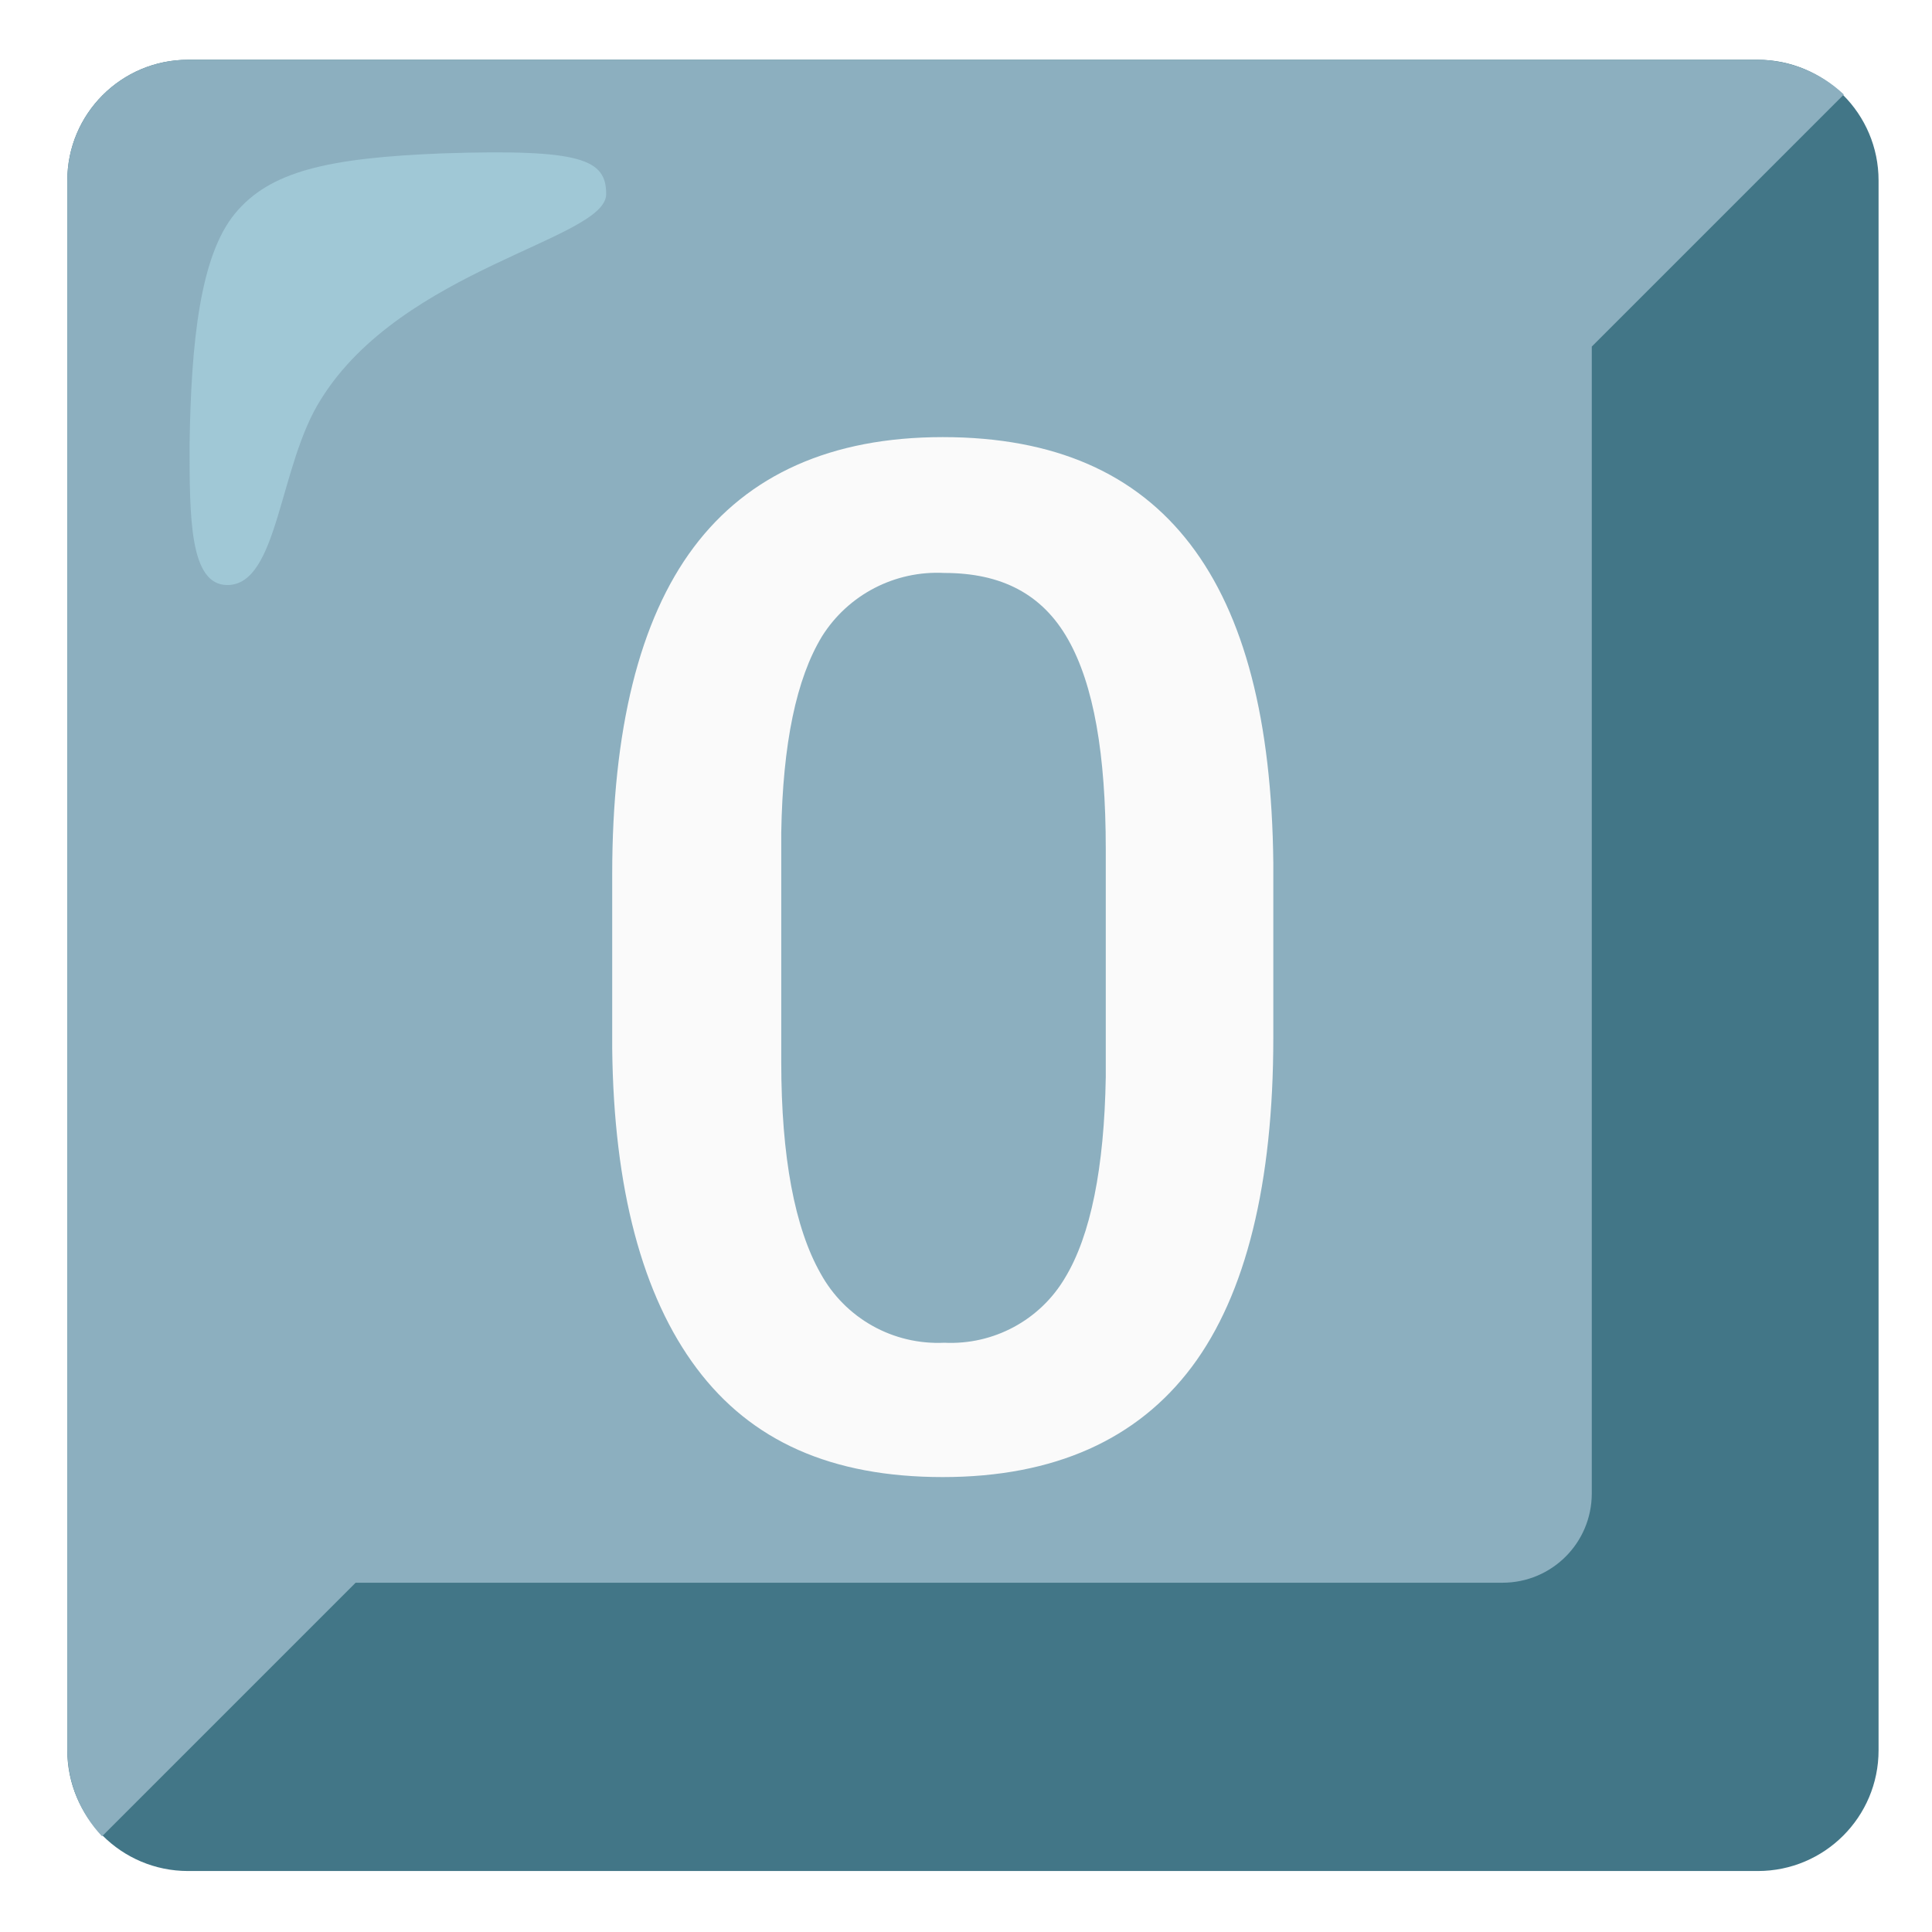
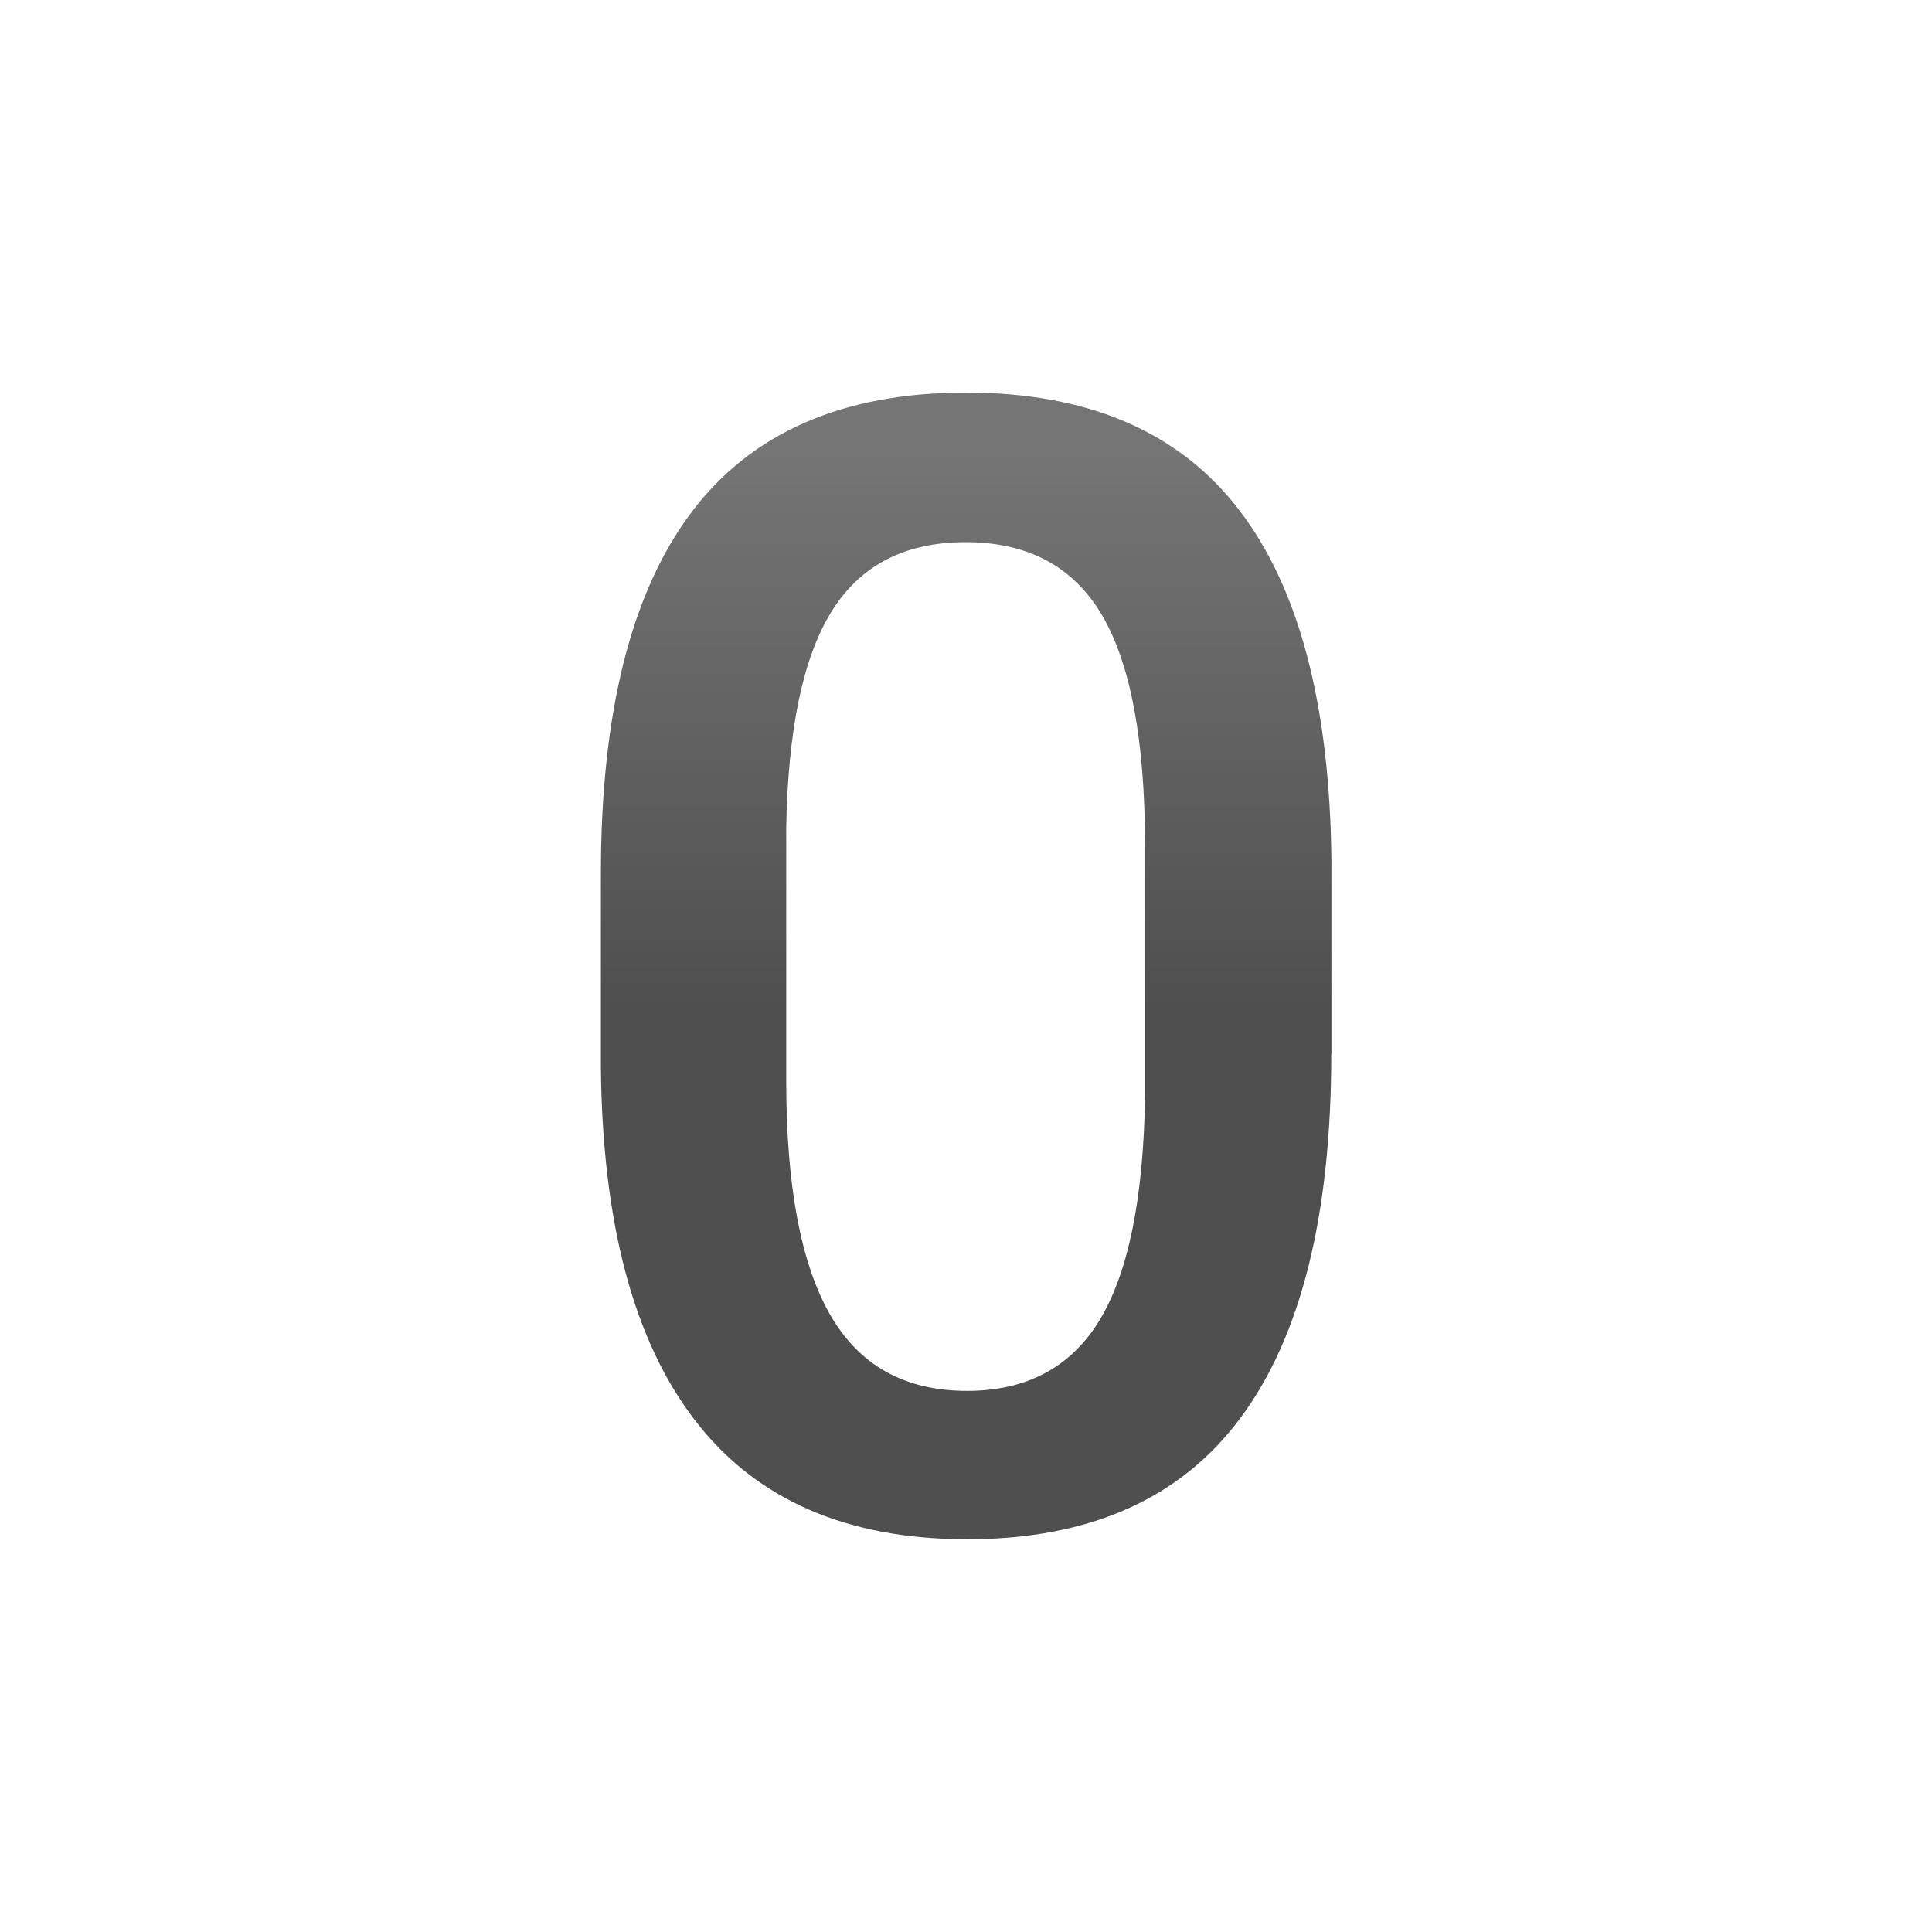
<svg xmlns="http://www.w3.org/2000/svg" version="1.1" id="Layer_1" x="0px" y="0px" viewBox="0 0 128 128" style="enable-background:new 0 0 128 128;" xml:space="preserve">
-   <g>
-     <path style="fill:#427687;" d="M116.46,3.96h-104c-4.42,0-8,3.58-8,8v104c0,4.42,3.58,8,8,8h104c4.42,0,8-3.58,8-8v-104   C124.46,7.54,120.88,3.96,116.46,3.96z" />
-     <path style="fill:#8CAFBF;" d="M122.16,6.26c-1.54-1.46-3.58-2.28-5.7-2.3h-104c-4.42,0-8,3.58-8,8v104   c0.02,2.12,0.84,4.16,2.3,5.7l16.8-16.8h76c3.26-0.01,5.89-2.64,5.9-5.9v-76L122.16,6.26z" />
-     <path style="opacity:0.5;fill:#B4E1ED;enable-background:new    ;" d="M40.16,12.86c0-2.3-1.6-3-10.8-2.7c-7.7,0.3-11.5,1.2-13.8,4   s-2.9,8.5-3,15.3c0,4.8,0,9.3,2.5,9.3c3.4,0,3.4-7.9,6.2-12.3C26.66,17.76,40.16,15.86,40.16,12.86z" />
-     <path style="fill:#FAFAFA;" d="M84.36,68.76c0,9.6-1.8,17-5.4,21.8s-9.1,7.3-16.5,7.3s-12.7-2.4-16.3-7.2s-5.5-11.9-5.6-21.2v-11.5   c0-9.6,1.8-16.9,5.4-21.7s9.1-7.3,16.5-7.3s12.8,2.4,16.4,7.1s5.4,11.7,5.5,21.1V68.76z M73.26,56.26c0-6.3-0.8-10.9-2.5-13.9   s-4.4-4.4-8.2-4.4c-3.26-0.17-6.36,1.43-8.1,4.2c-1.7,2.8-2.6,7.1-2.7,13v15.2c0,6.3,0.9,11,2.6,14c1.63,2.98,4.81,4.76,8.2,4.6   c3.26,0.16,6.34-1.49,8-4.3c1.7-2.8,2.6-7.3,2.7-13.3L73.26,56.26z" />
-   </g>
+   <linearGradient id="SVGID_1_" gradientUnits="userSpaceOnUse" x1="64.01" y1="101.193" x2="64.01" y2="29.735">
+     <stop offset="0.485" style="stop-color:#504F4F" />
+     <stop offset="1" style="stop-color:#757575" />
+   </linearGradient>
+   <path style="fill:url(#SVGID_1_);" d="M88.2,69.84c0,10.63-1.99,18.65-5.97,24.04c-3.98,5.4-10.03,8.1-18.15,8.1  c-7.99,0-14.01-2.63-18.05-7.9c-4.05-5.26-6.12-13.06-6.22-23.38V57.9c0-10.63,1.99-18.6,5.97-23.92  c3.98-5.31,10.05-7.97,18.21-7.97c8.09,0,14.12,2.59,18.1,7.77s6.02,12.93,6.12,23.26v12.8H88.2z M75.86,56.03  c0-6.94-0.95-12.03-2.84-15.26c-1.9-3.23-4.91-4.85-9.04-4.85c-4.03,0-6.99,1.53-8.89,4.6c-1.9,3.06-2.89,7.85-3,14.35v16.76  c0,6.91,0.96,12.05,2.89,15.44s4.96,5.08,9.09,5.08c3.96,0,6.89-1.57,8.79-4.7c1.89-3.13,2.89-8.03,3-14.7L75.86,56.03L75.86,56.03z  " />
</svg>
